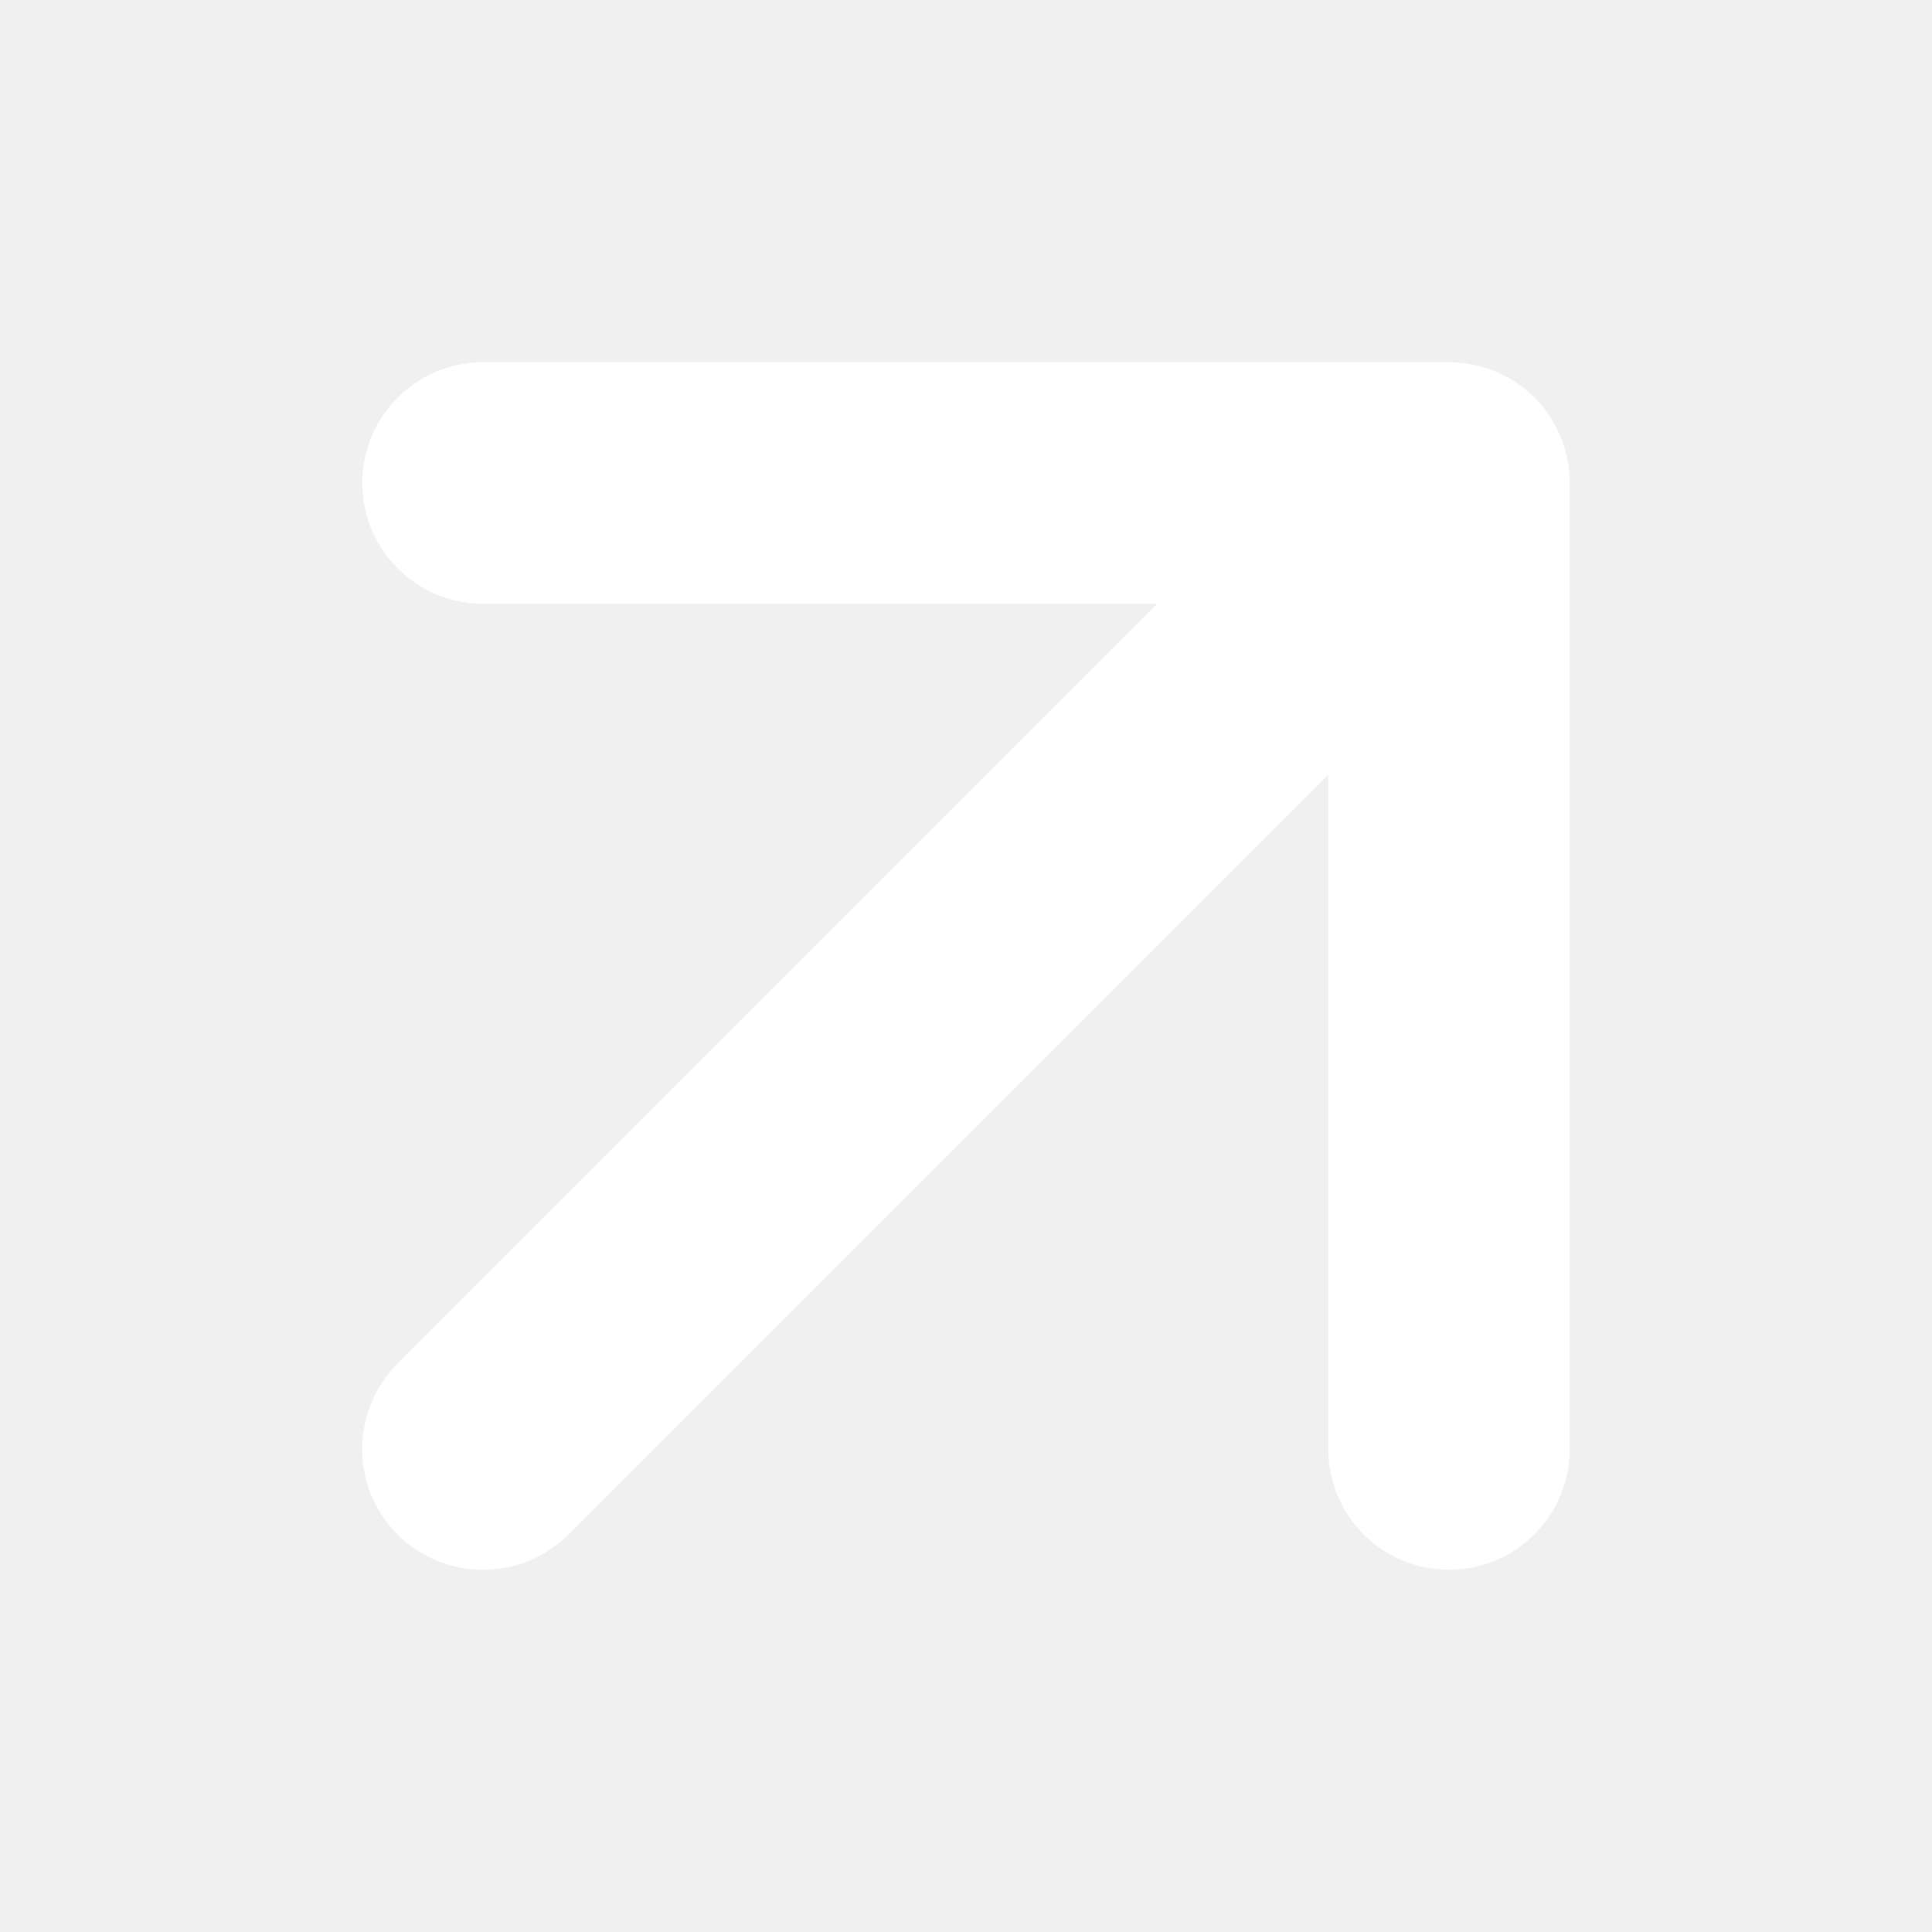
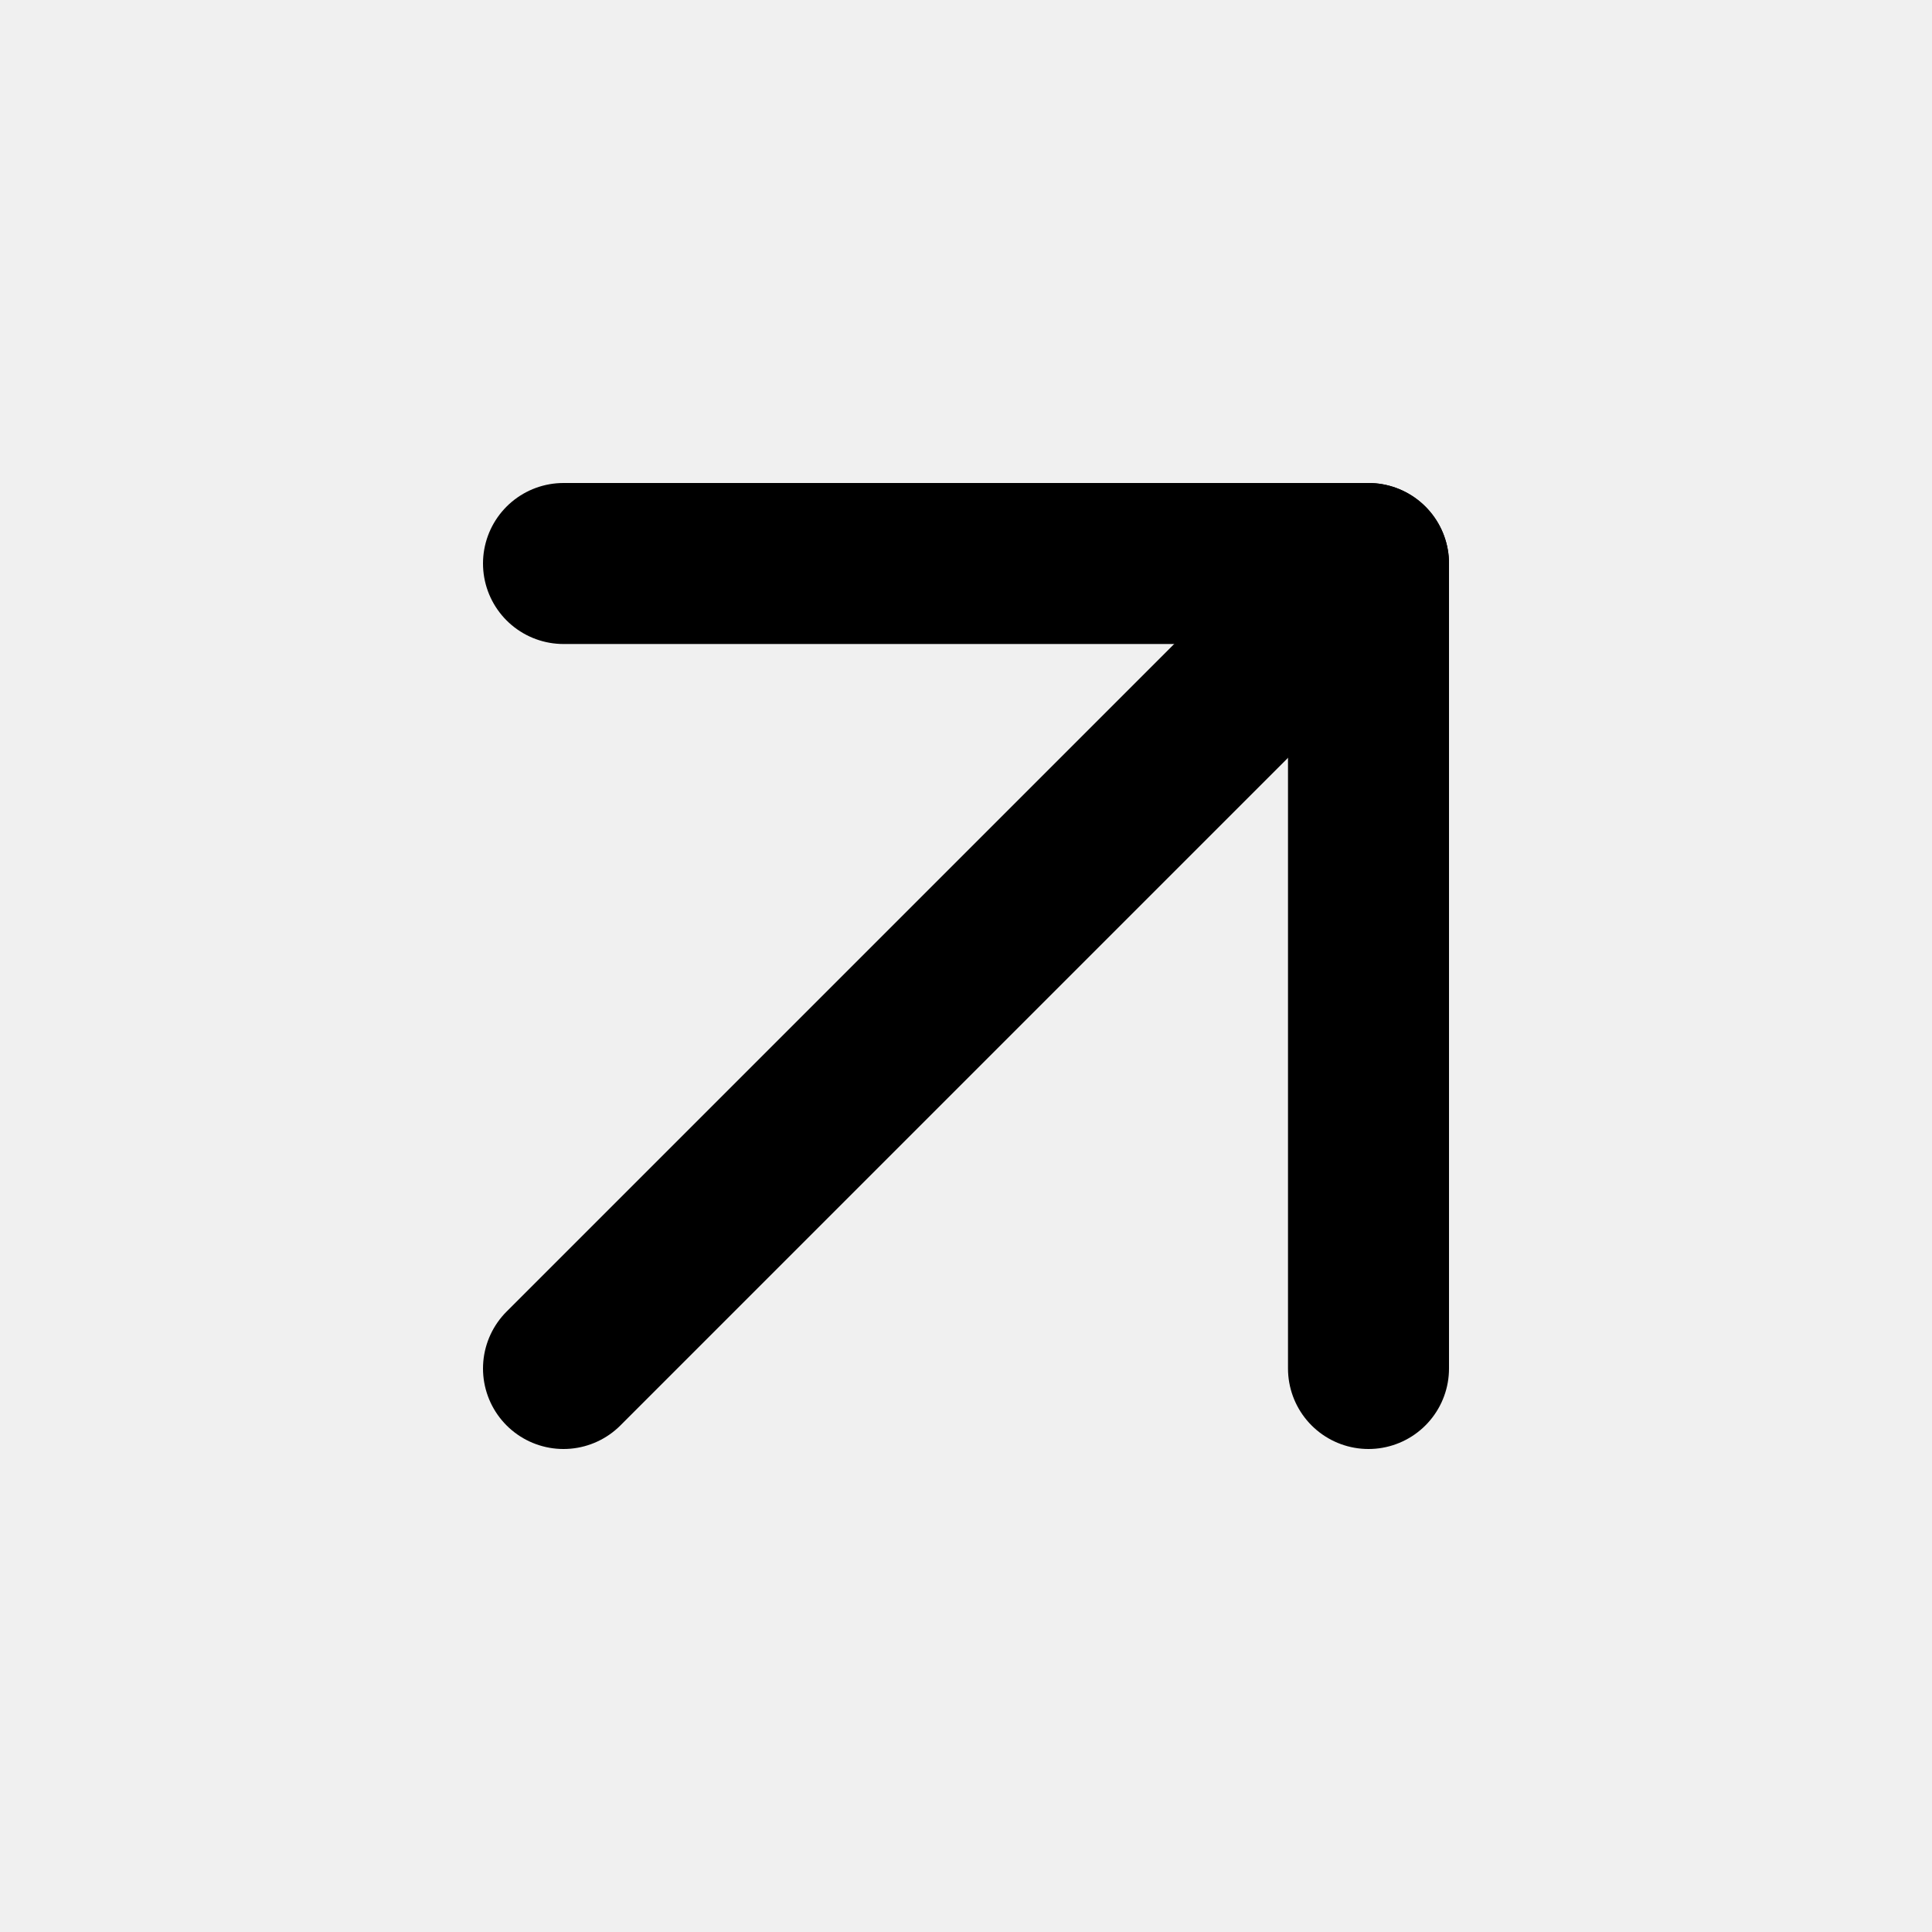
- <svg xmlns="http://www.w3.org/2000/svg" width="8" height="8" viewBox="0 0 8 8" fill="none">
-   <path d="M6 2H6.5C6.5 1.867 6.447 1.74 6.354 1.646C6.26 1.553 6.133 1.5 6 1.5V2ZM2 1.5C1.724 1.5 1.5 1.724 1.5 2C1.5 2.276 1.724 2.5 2 2.5L2 1.5ZM5.5 6C5.5 6.276 5.724 6.5 6 6.5C6.276 6.5 6.5 6.276 6.5 6H5.5ZM1.646 5.646C1.451 5.842 1.451 6.158 1.646 6.354C1.842 6.549 2.158 6.549 2.354 6.354L1.646 5.646ZM6 1.5H2L2 2.5H6V1.5ZM5.5 2V6H6.5V2H5.5ZM5.646 1.646L1.646 5.646L2.354 6.354L6.354 2.354L5.646 1.646Z" fill="white" />
+ <svg xmlns="http://www.w3.org/2000/svg" width="24" height="24" viewBox="0 0 24 24" fill="none" stroke="currentColor" stroke-width="2" stroke-linecap="round" stroke-linejoin="round" class="lucide lucide-arrow-up-right-icon lucide-arrow-up-right">
+   <path d="M7 7h10v10" />
+   <path d="M7 17 17 7" />
</svg>
